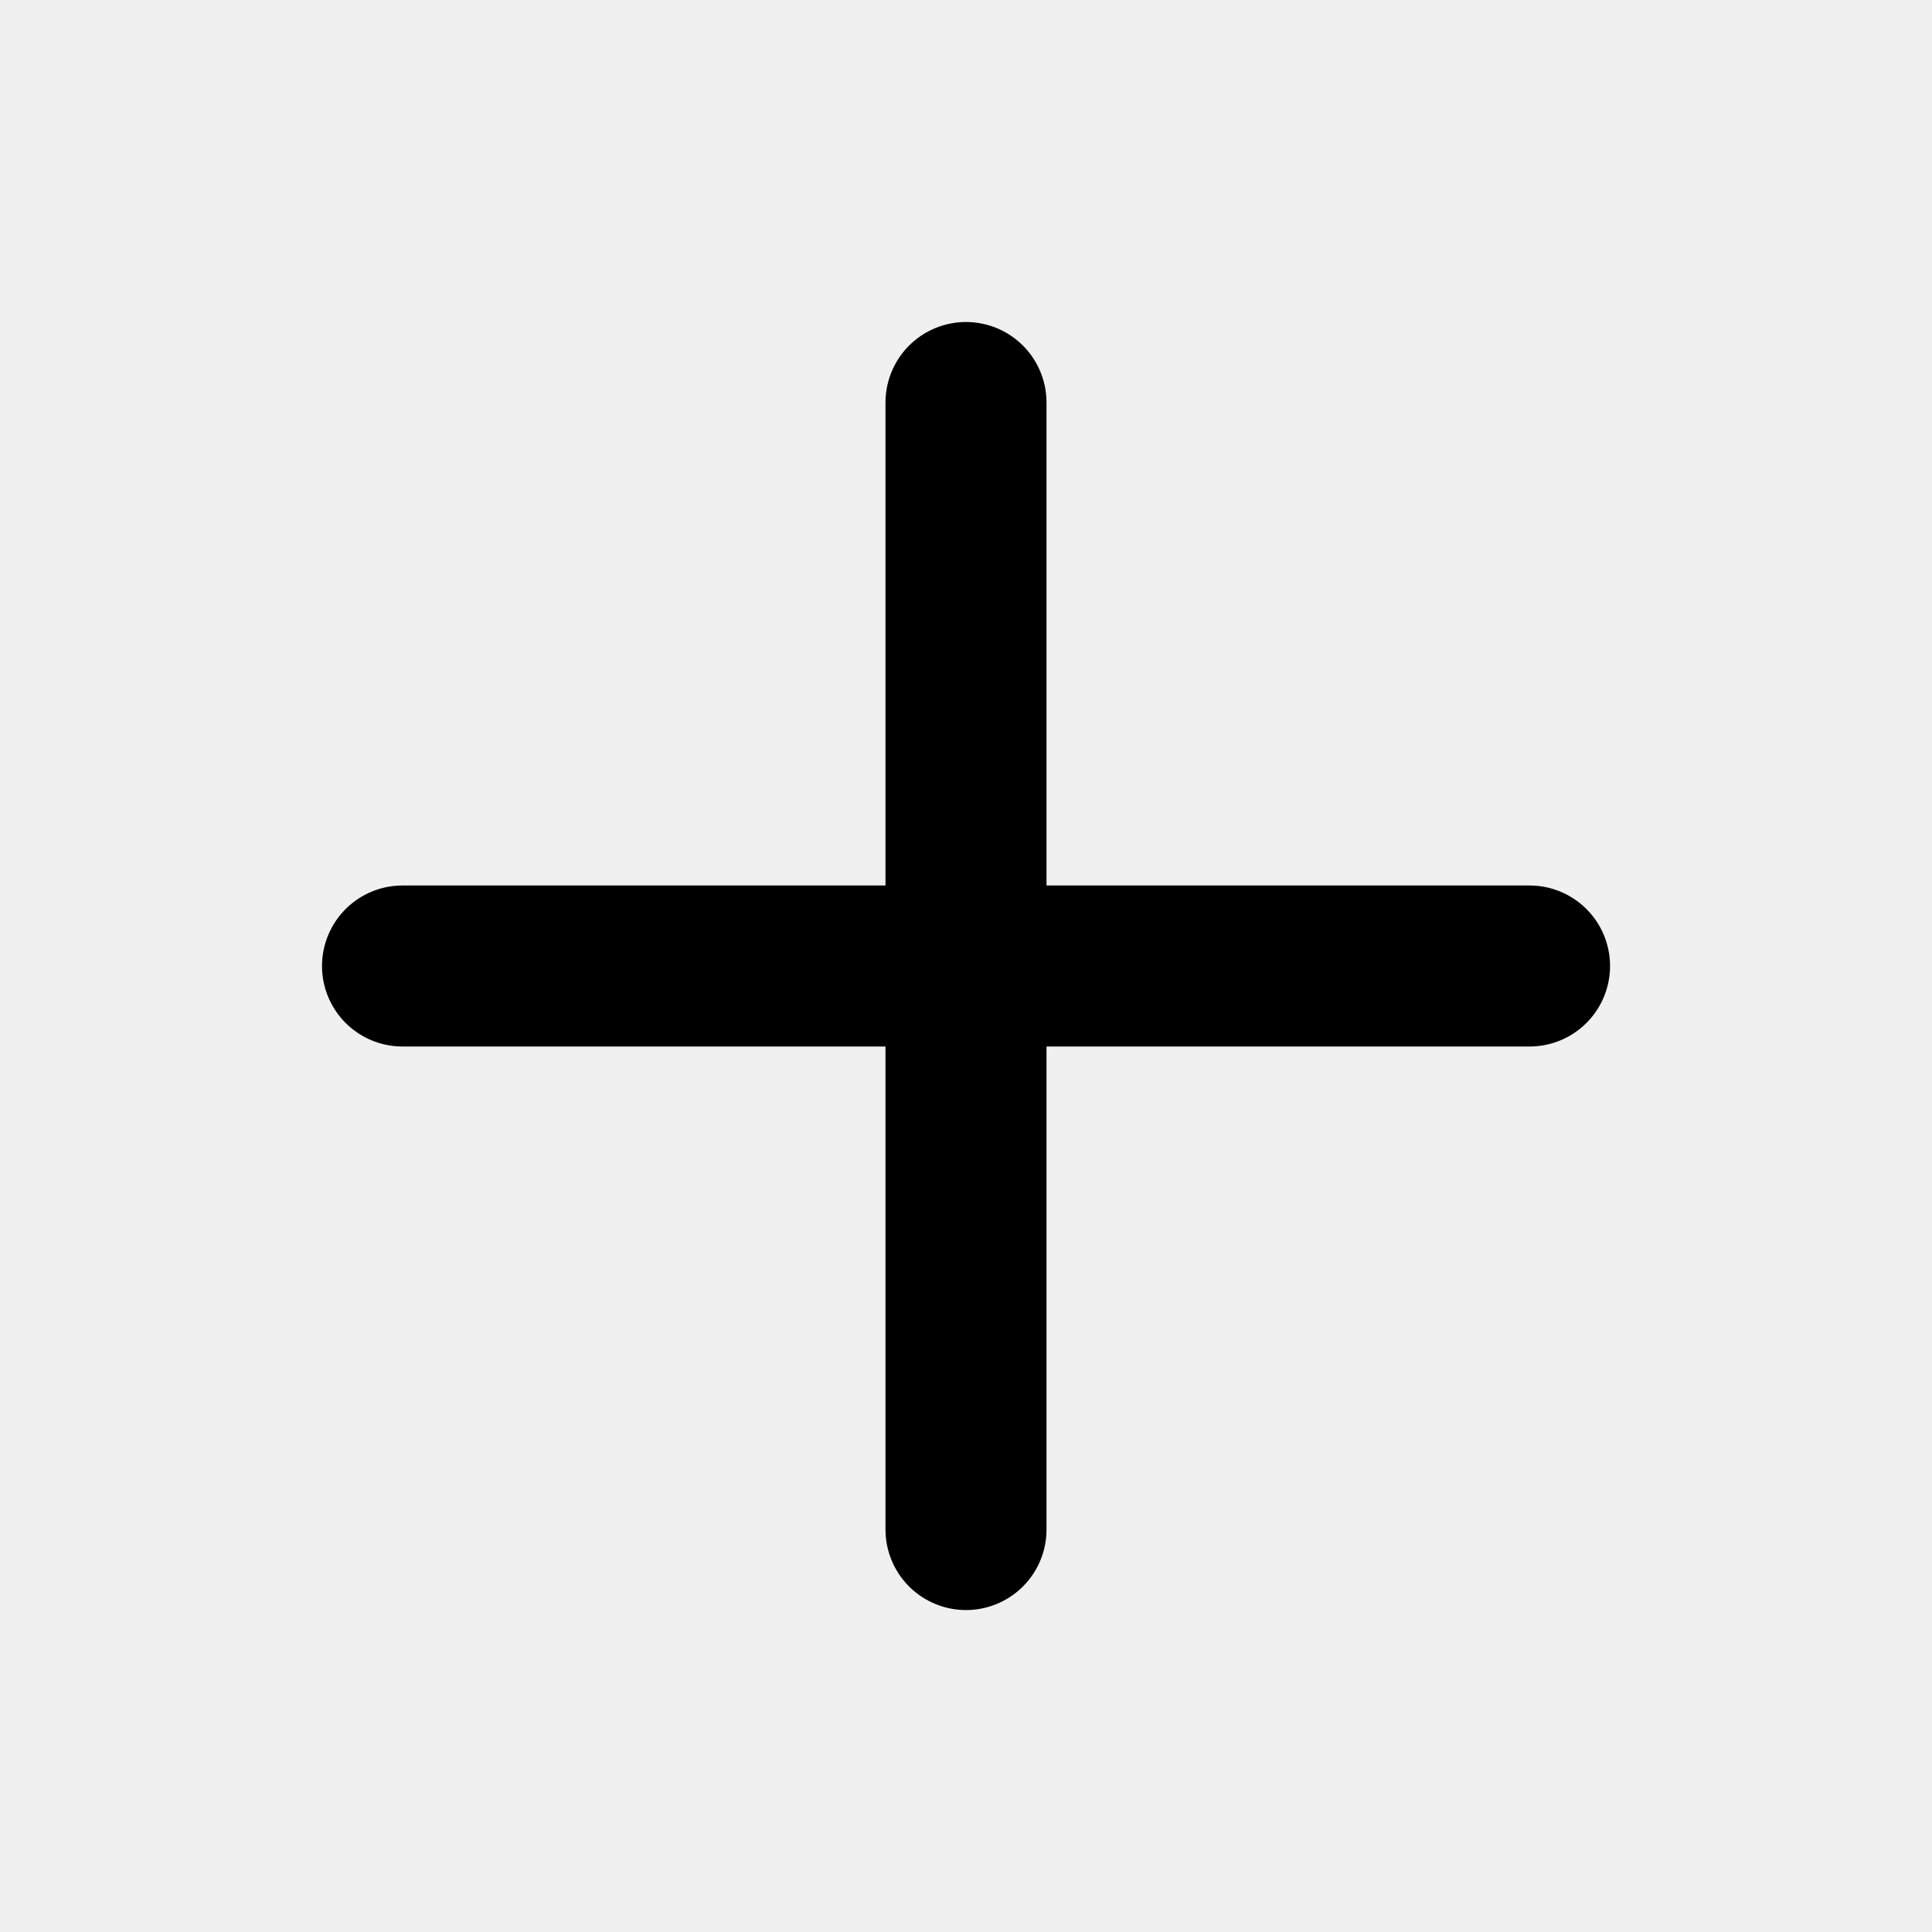
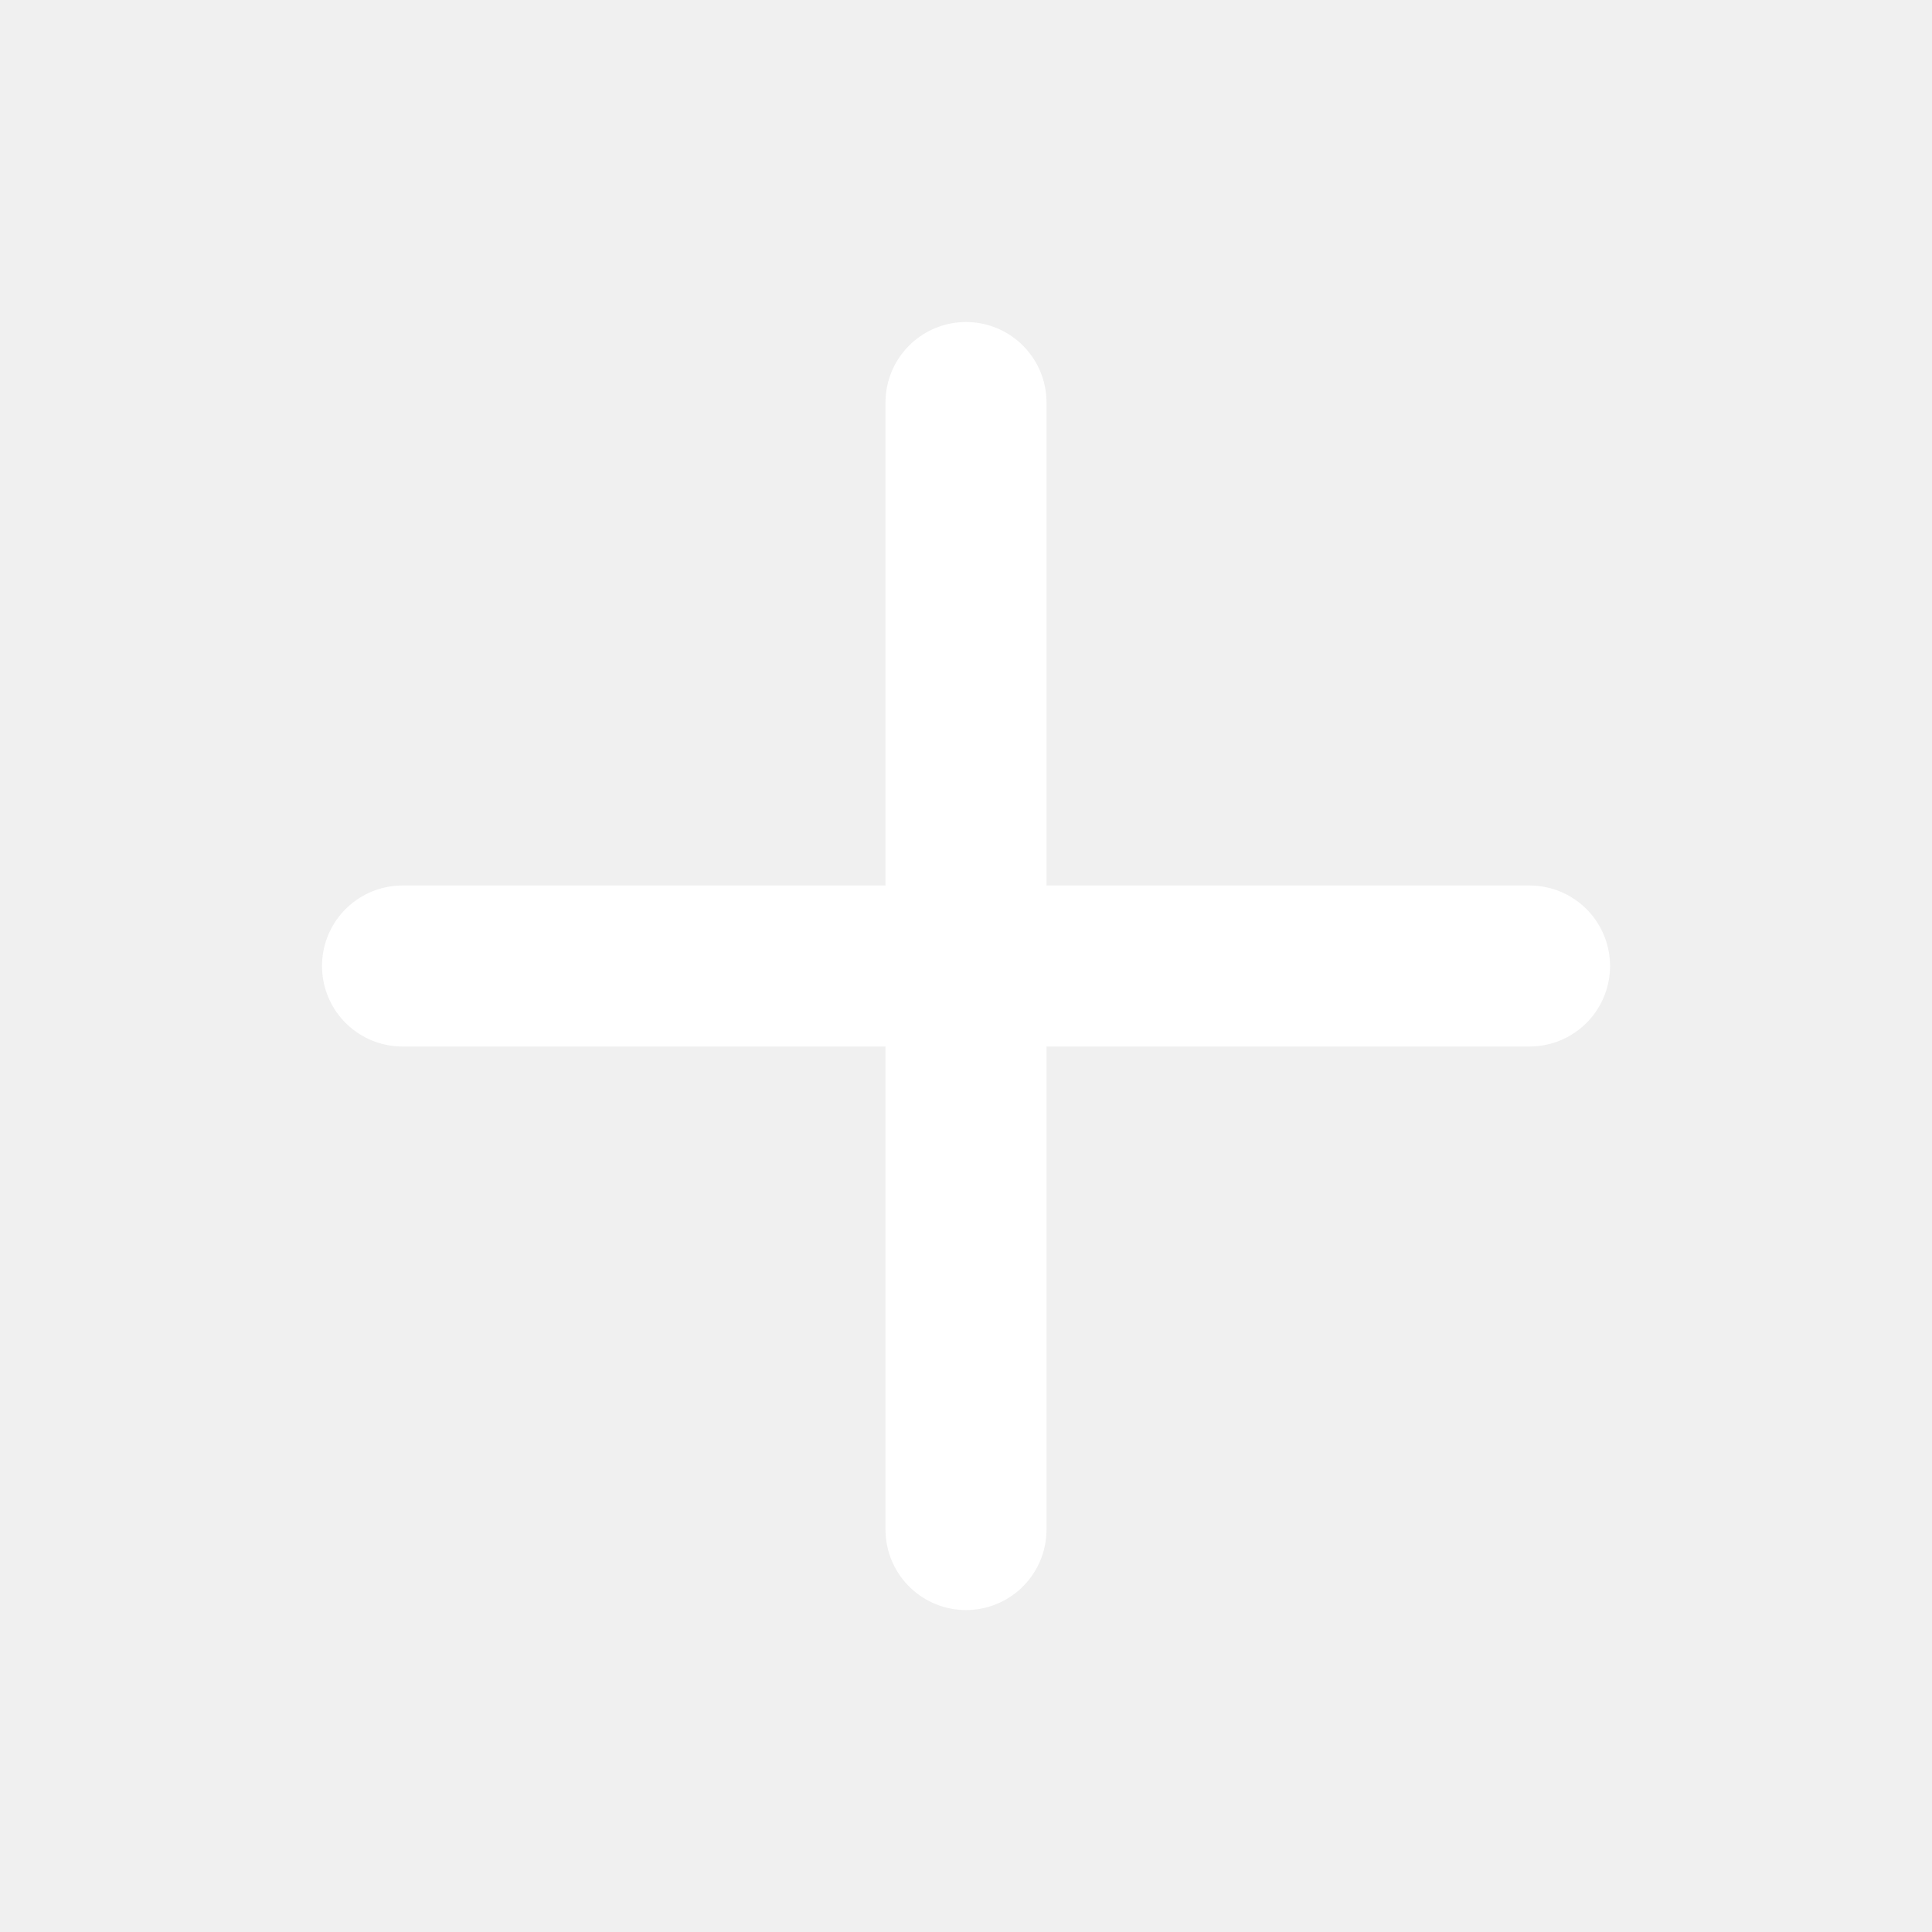
- <svg xmlns="http://www.w3.org/2000/svg" version="1.1" width="32" height="32" viewBox="0 0 32 32">
-   <path fill="" stroke-linejoin="round" stroke-linecap="round" stroke-miterlimit="4" stroke-width="2.667" stroke="#000" d="M16 6.667v18.667M6.667 16h18.667" />
+ <svg xmlns="http://www.w3.org/2000/svg" version="1.1" width="32" height="32" viewBox="0 0 32 32" fill="white" stroke="white">
+   <path stroke-linejoin="round" stroke-linecap="round" stroke-miterlimit="4" stroke-width="2.667" stroke="white" d="M16 6.667v18.667M6.667 16h18.667" />
</svg>
